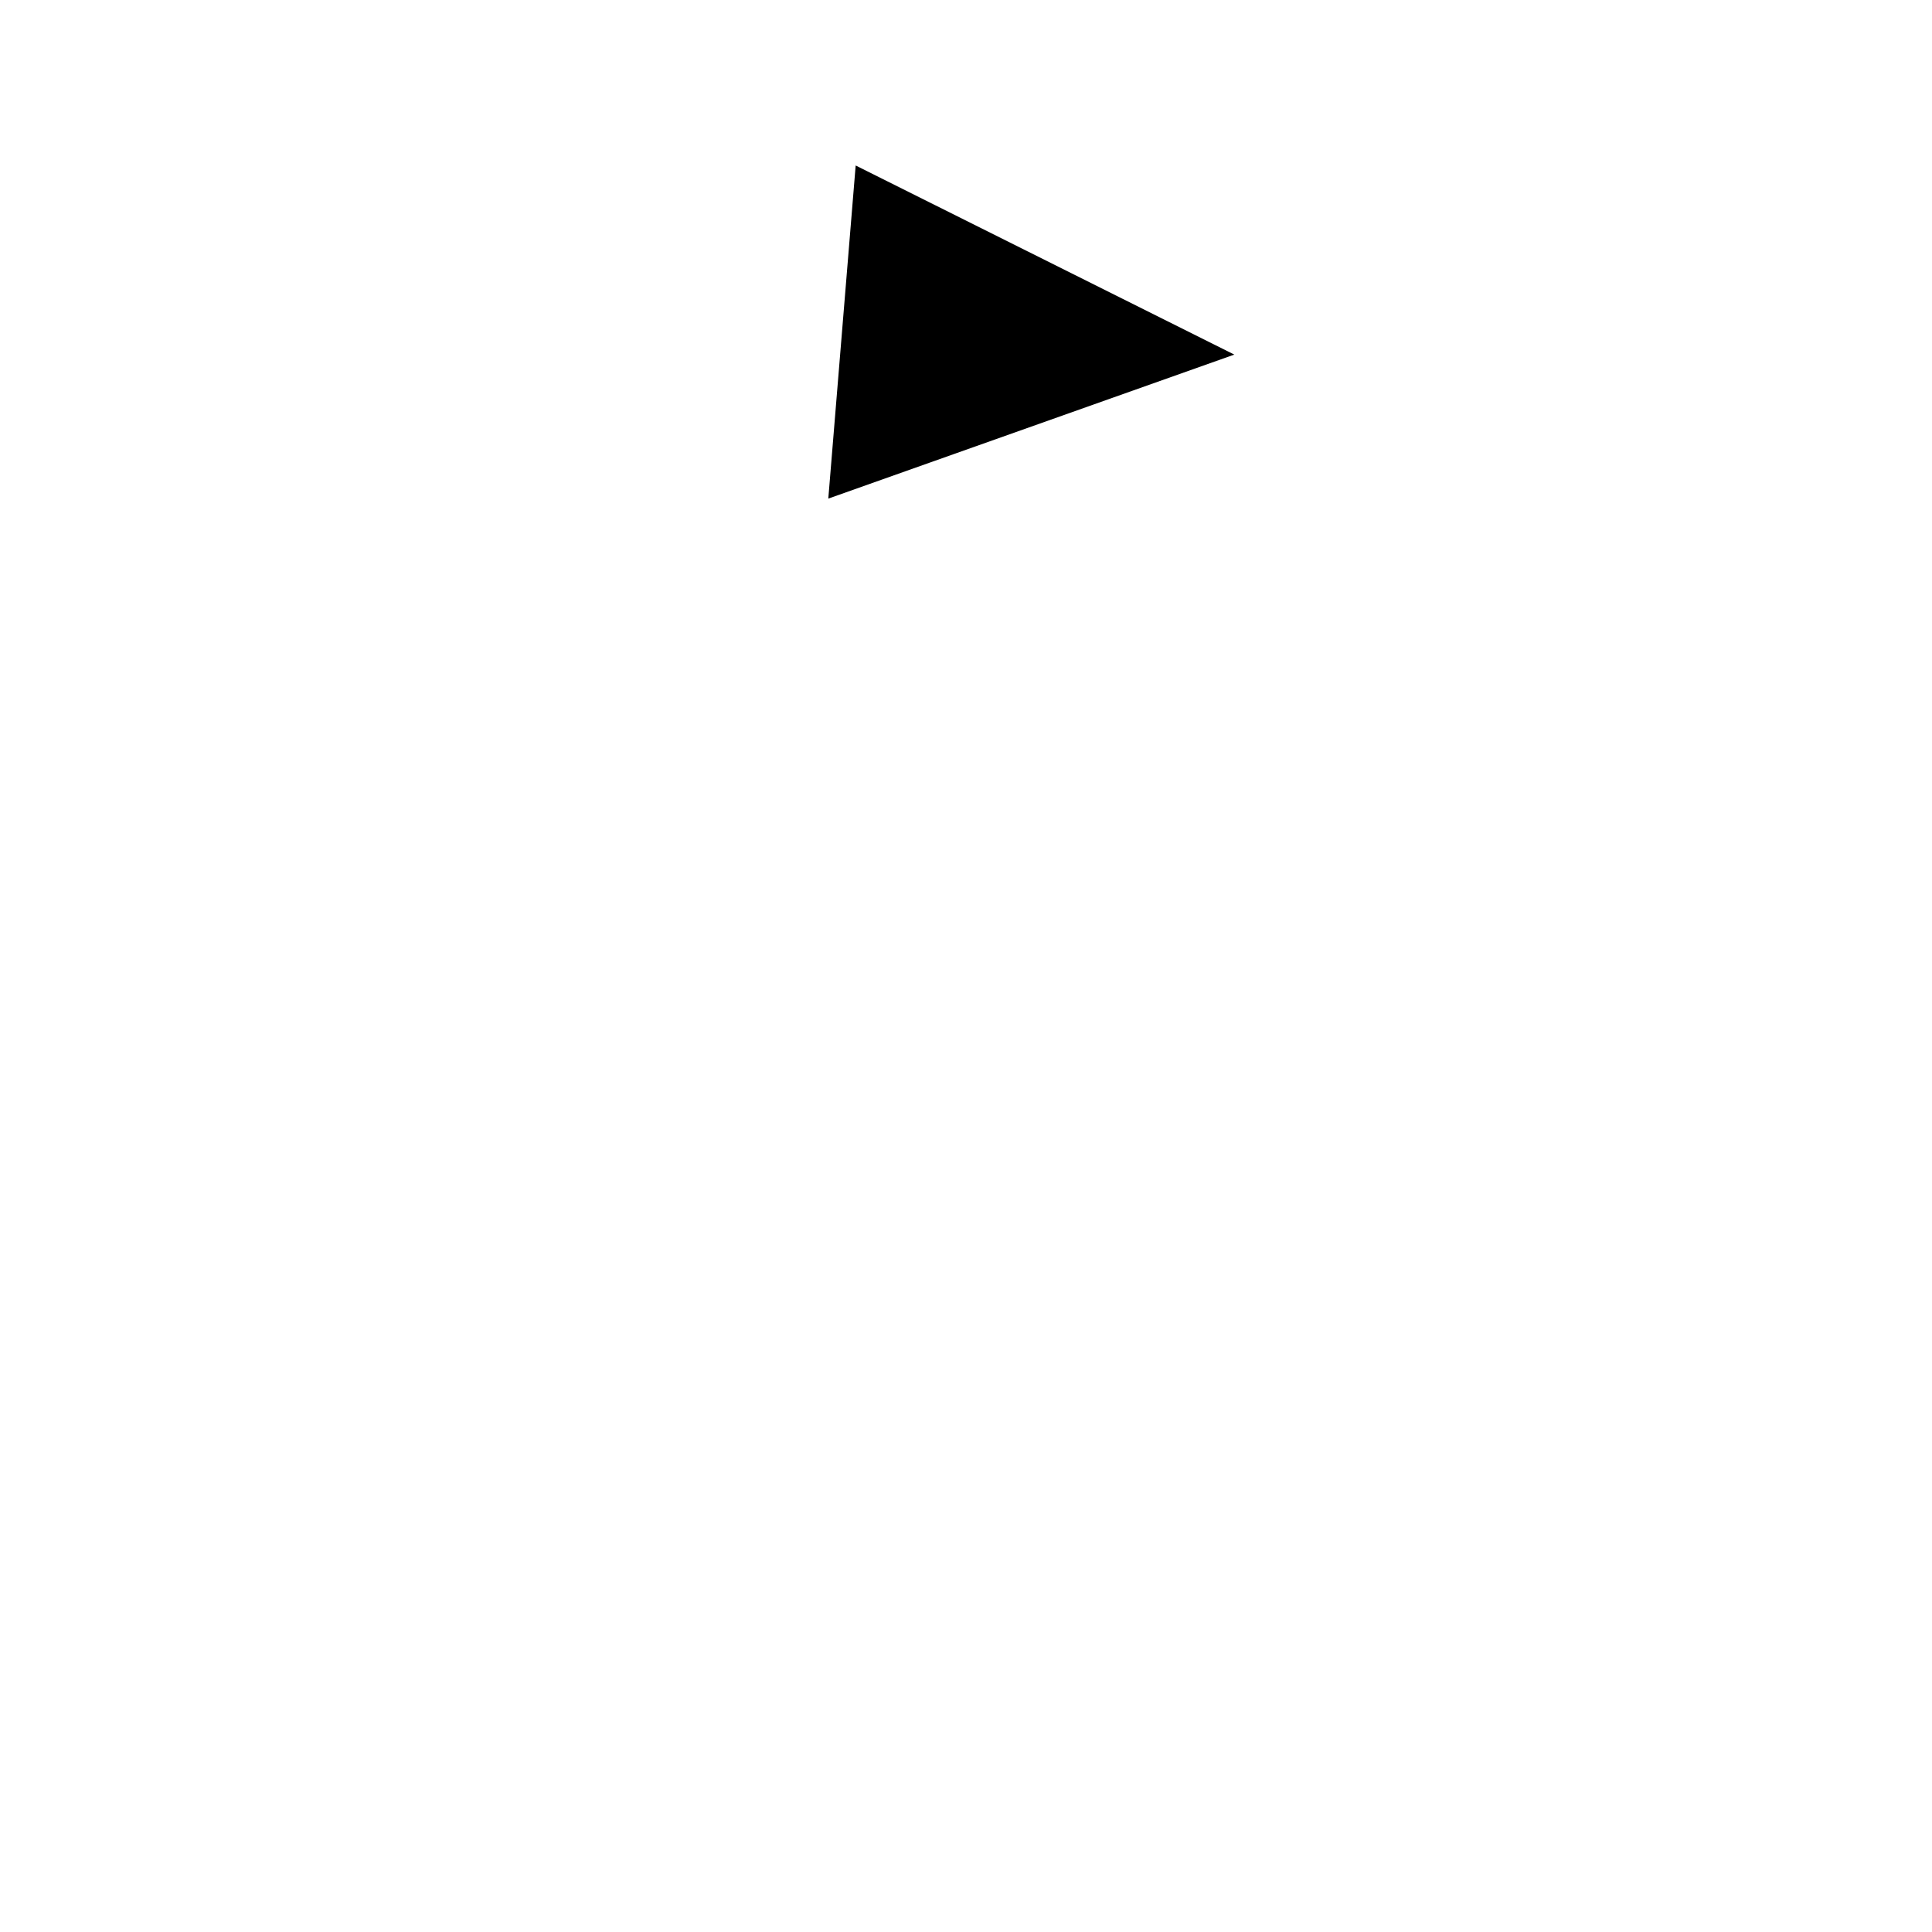
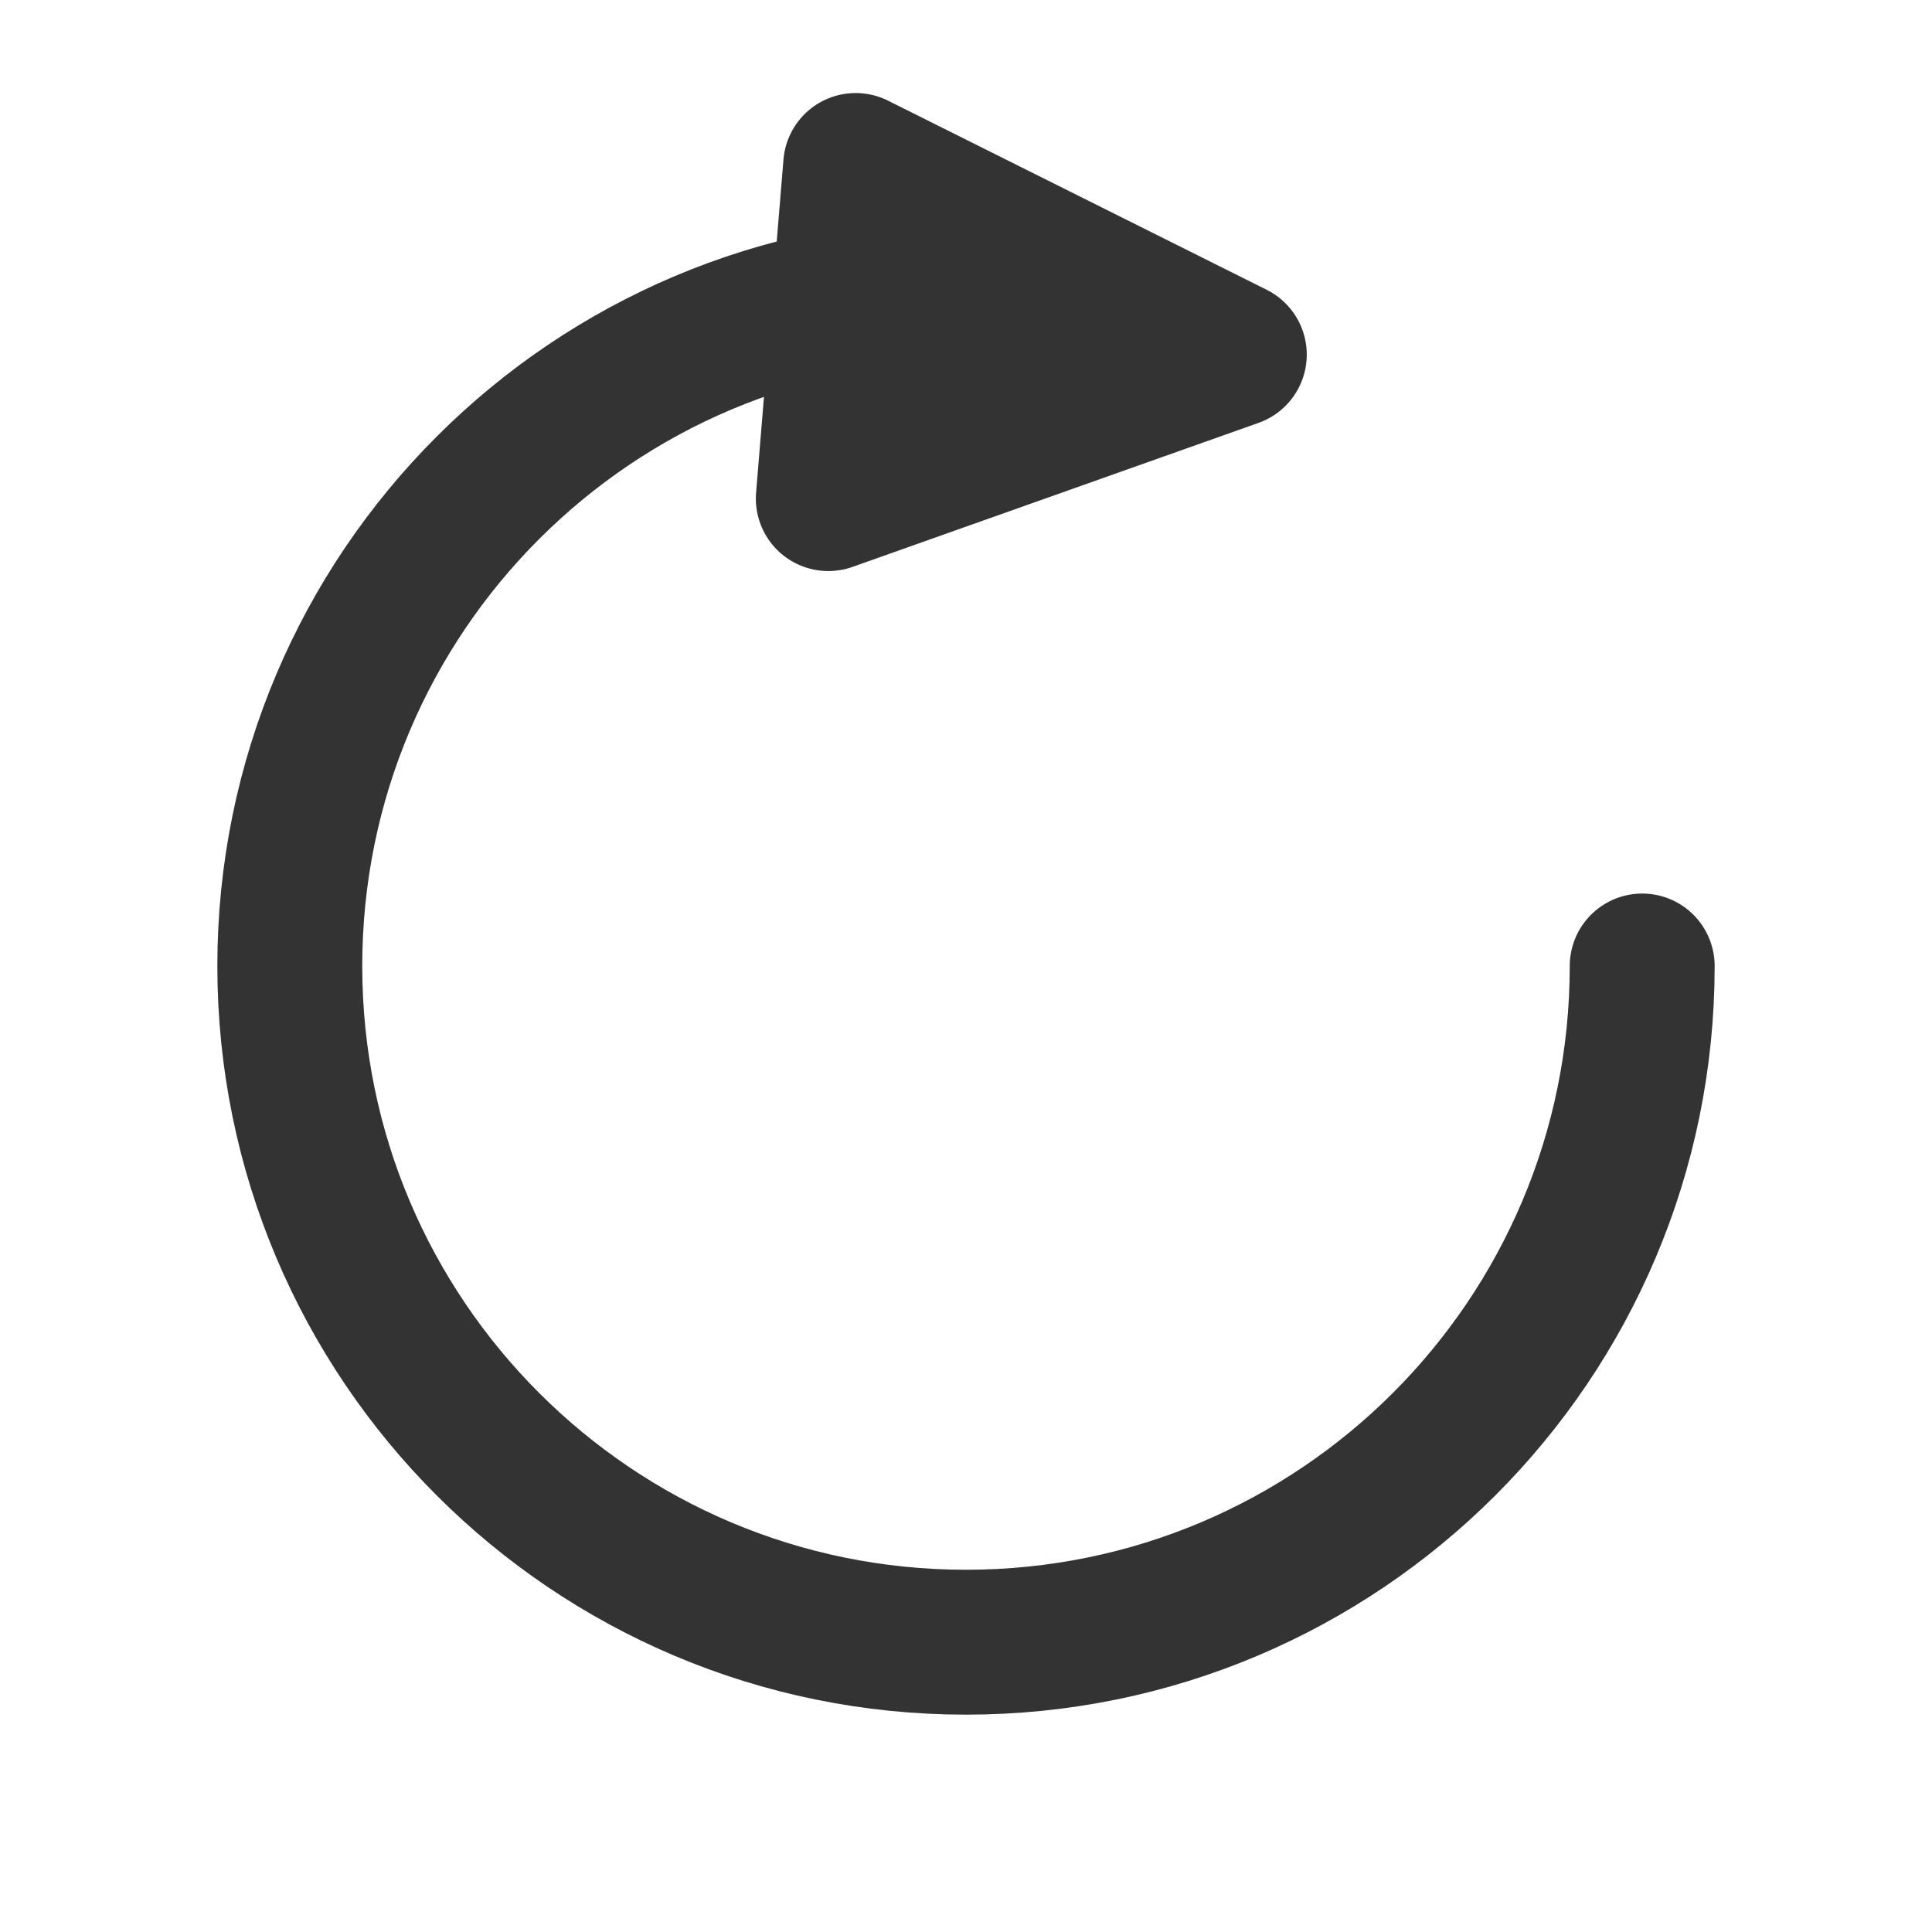
<svg xmlns="http://www.w3.org/2000/svg" width="256" height="256" viewBox="0 0 256 256">
  <g id="Layer_1" data-name="Layer 1">
    <g>
-       <path d="M217.6 128 C217.6 177.485 177.485 217.6 128 217.6 C78.515 217.6 38.4 177.485 38.4 128 C38.4 78.515 78.515 38.4 128 38.4" fill="none" stroke="{{ink}}" stroke-width="19.2" stroke-linecap="round" stroke-linejoin="round" />
-       <polygon points="113.381,21.928 163.552,46.986 109.754,66.067" fill="{{ink}}" stroke="{{ink}}" stroke-width="19.2" stroke-linecap="round" stroke-linejoin="round" />
+       <path d="M217.6 128 C217.6 177.485 177.485 217.6 128 217.6 C78.515 217.6 38.4 177.485 38.4 128 C38.4 78.515 78.515 38.4 128 38.4" fill="none" stroke="#333333" stroke-width="19.2" stroke-linecap="round" stroke-linejoin="round" />
+       <polygon points="113.381,21.928 163.552,46.986 109.754,66.067" fill="#333333" stroke="#333333" stroke-width="19.2" stroke-linecap="round" stroke-linejoin="round" />
    </g>
  </g>
</svg>
